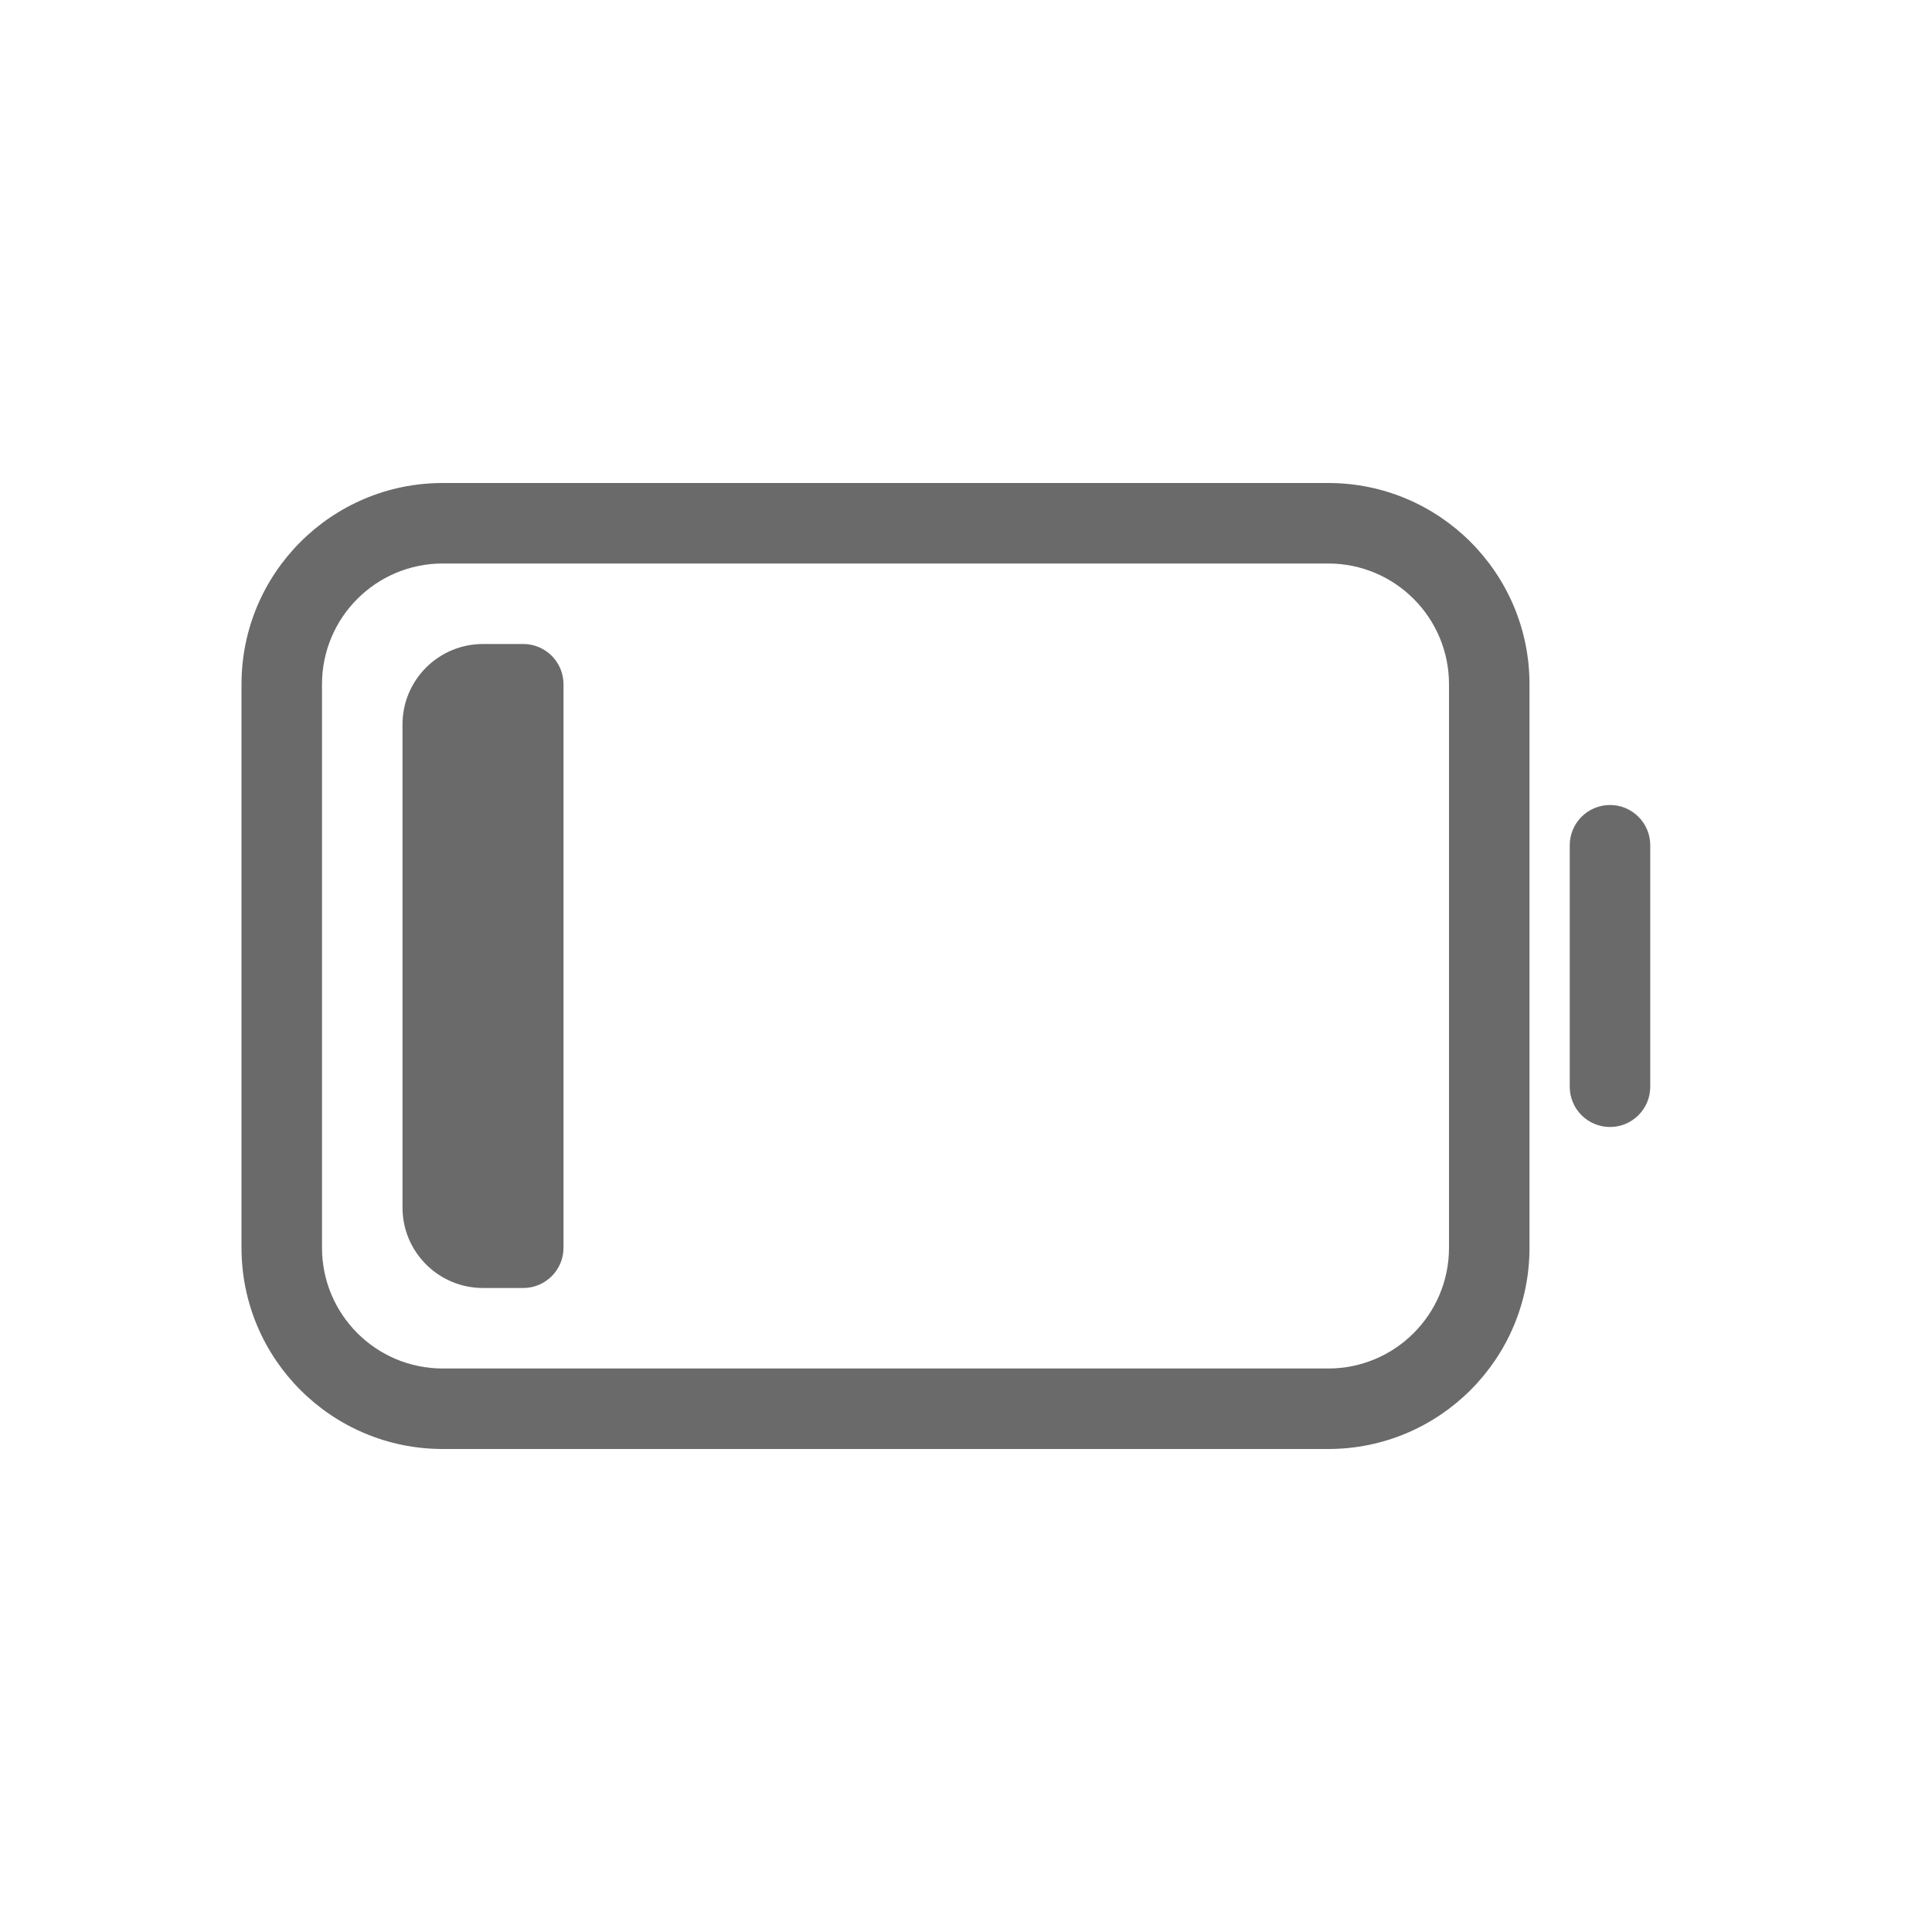
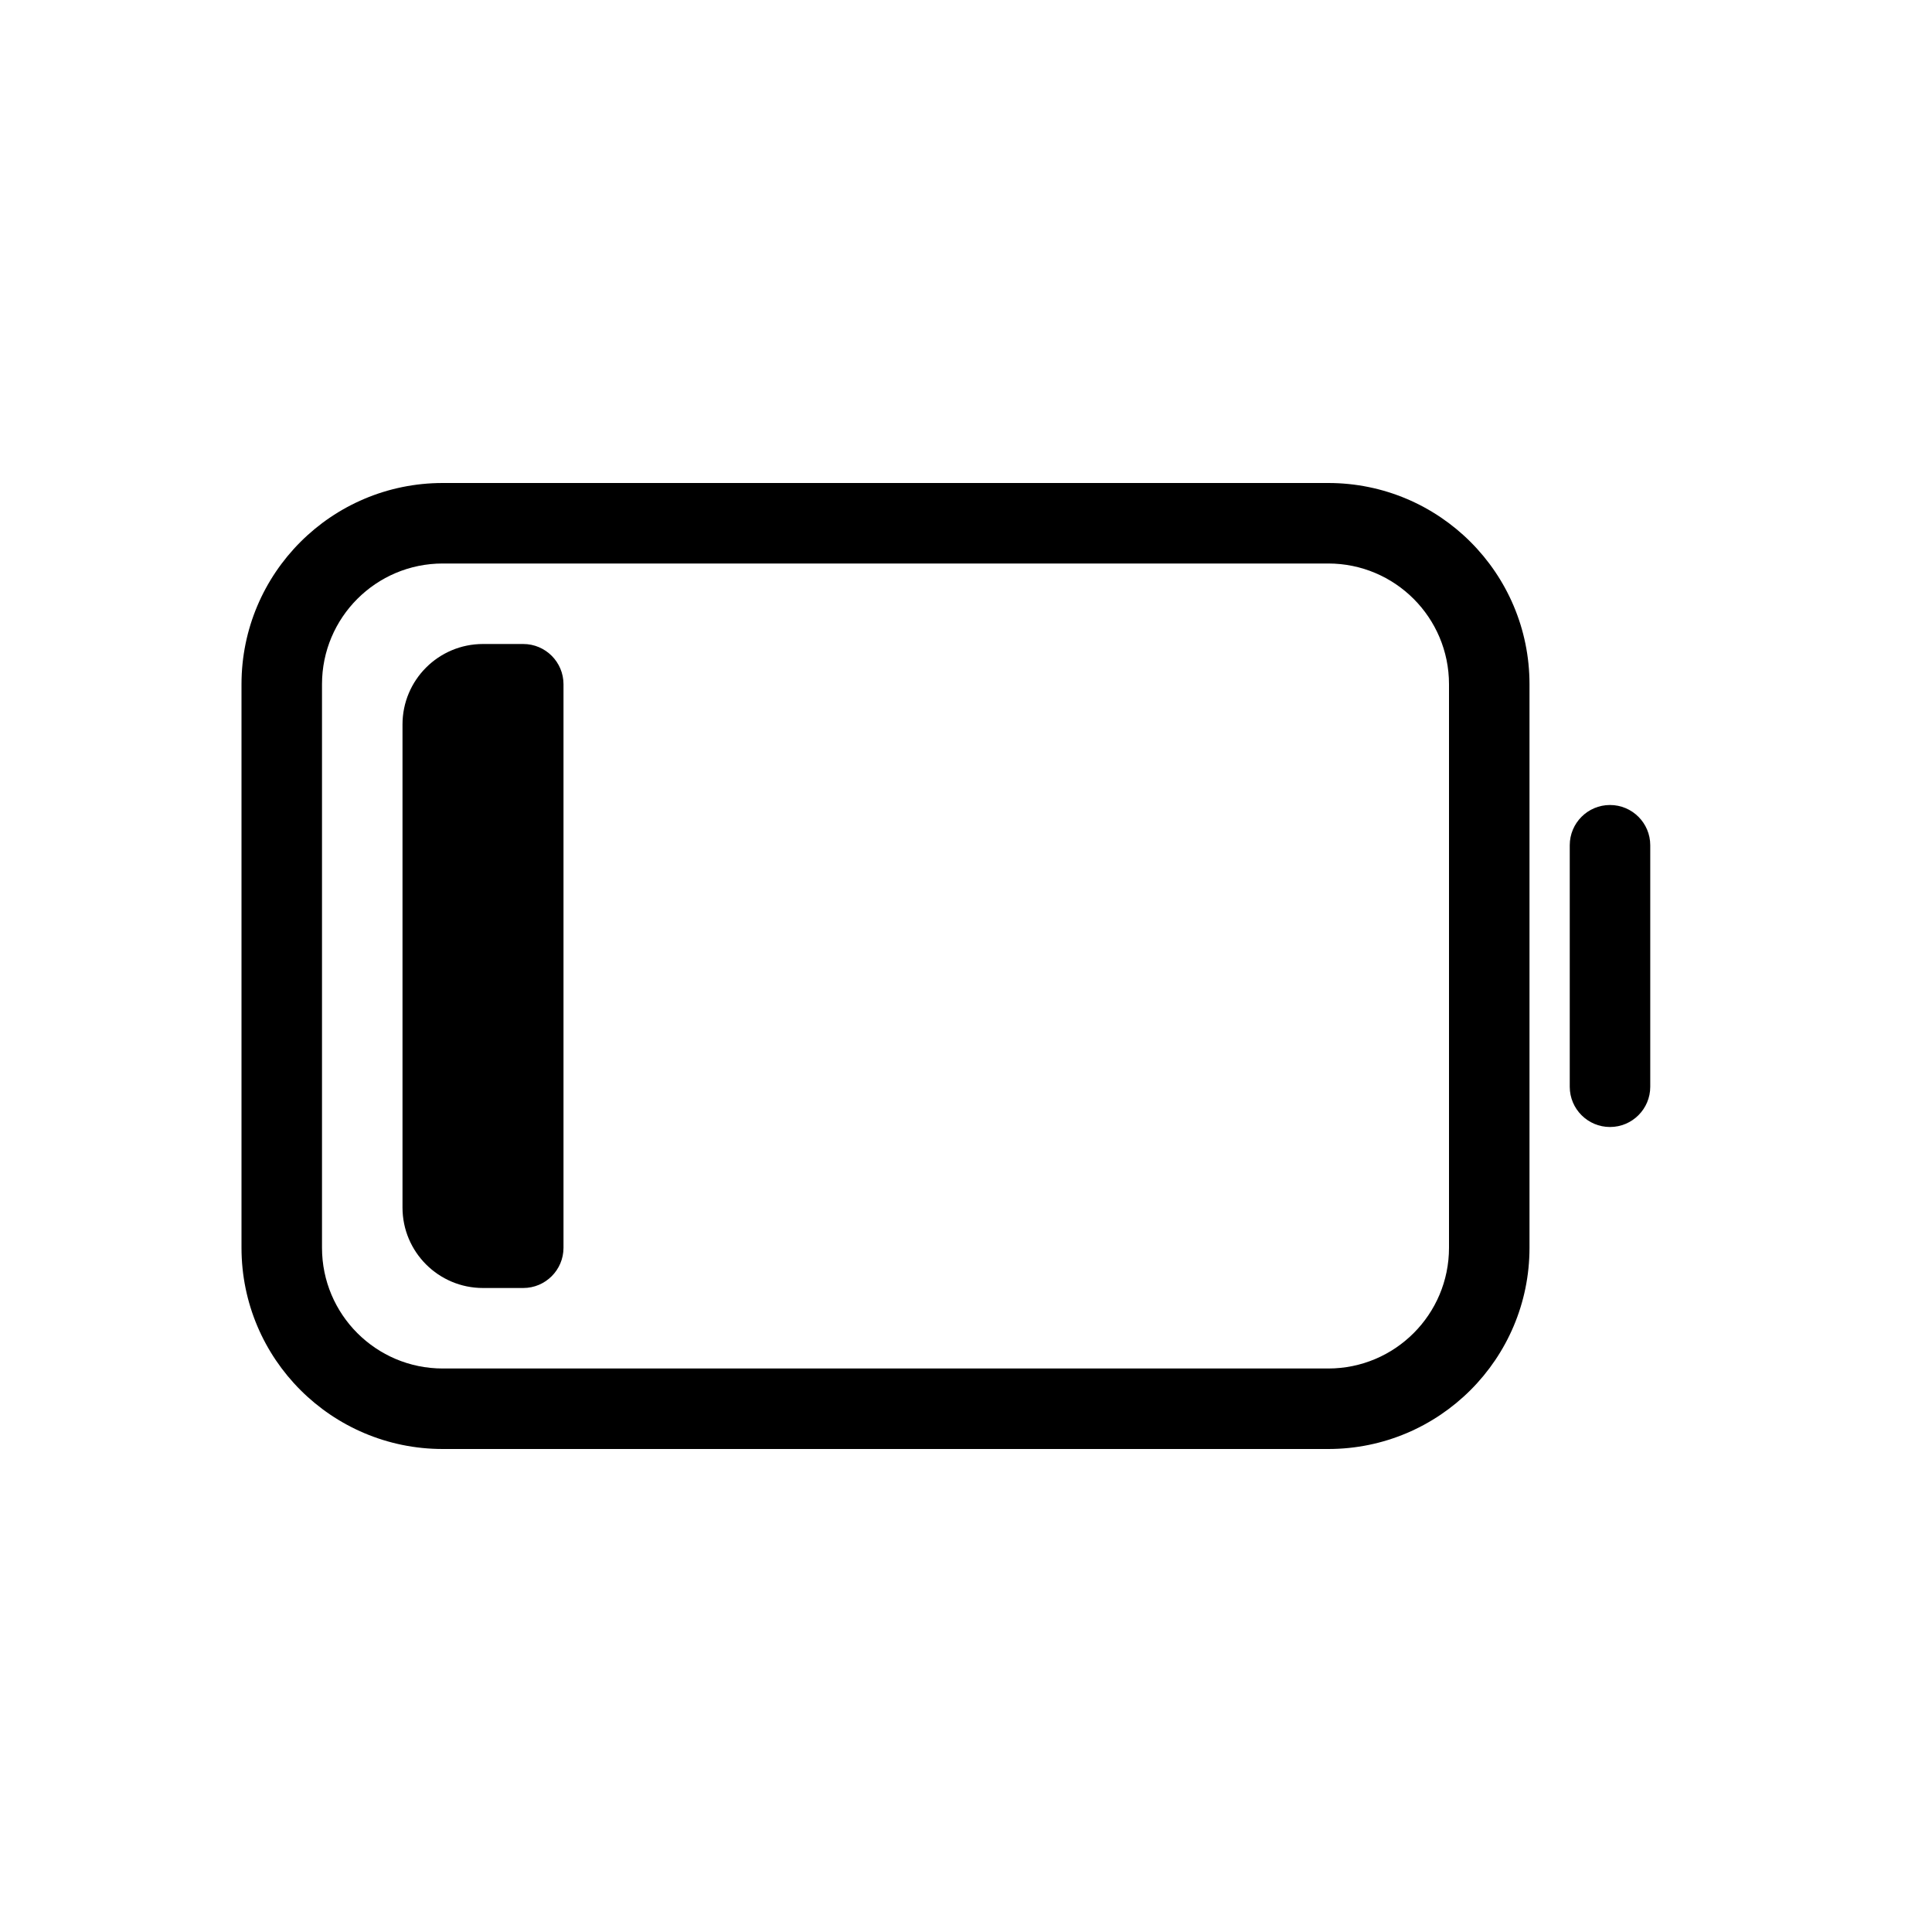
<svg xmlns="http://www.w3.org/2000/svg" width="48" height="48" viewBox="0 0 48 48" fill="none">
-   <path d="M39 21C39 20.448 39.448 20 40 20C40.552 20 41 20.448 41 21V27C41 27.552 40.552 28 40 28C39.448 28 39 27.552 39 27V21Z" fill="#6A6A6A" />
-   <path fill-rule="evenodd" clip-rule="evenodd" d="M6 17C6 14.239 8.239 12 11 12H33C35.761 12 38 14.239 38 17V31C38 33.761 35.761 36 33 36H11C8.239 36 6 33.761 6 31V17ZM11 14C9.343 14 8 15.343 8 17V31C8 32.657 9.343 34 11 34H33C34.657 34 36 32.657 36 31V17C36 15.343 34.657 14 33 14H11Z" fill="#6A6A6A" />
-   <path d="M10 18C10 16.895 10.895 16 12 16H13C13.552 16 14 16.448 14 17V31C14 31.552 13.552 32 13 32H12C10.895 32 10 31.105 10 30V18Z" fill="#6A6A6A" />
+   <path d="M39 21C39 20.448 39.448 20 40 20C40.552 20 41 20.448 41 21V27C41 27.552 40.552 28 40 28C39.448 28 39 27.552 39 27V21Z" fill="black" />
+   <path fill-rule="evenodd" clip-rule="evenodd" d="M6 17C6 14.239 8.239 12 11 12H33C35.761 12 38 14.239 38 17V31C38 33.761 35.761 36 33 36H11C8.239 36 6 33.761 6 31V17ZM11 14C9.343 14 8 15.343 8 17V31C8 32.657 9.343 34 11 34H33C34.657 34 36 32.657 36 31V17C36 15.343 34.657 14 33 14H11Z" fill="black" />
+   <path d="M10 18C10 16.895 10.895 16 12 16H13C13.552 16 14 16.448 14 17V31C14 31.552 13.552 32 13 32H12C10.895 32 10 31.105 10 30V18Z" fill="black" />
</svg>
